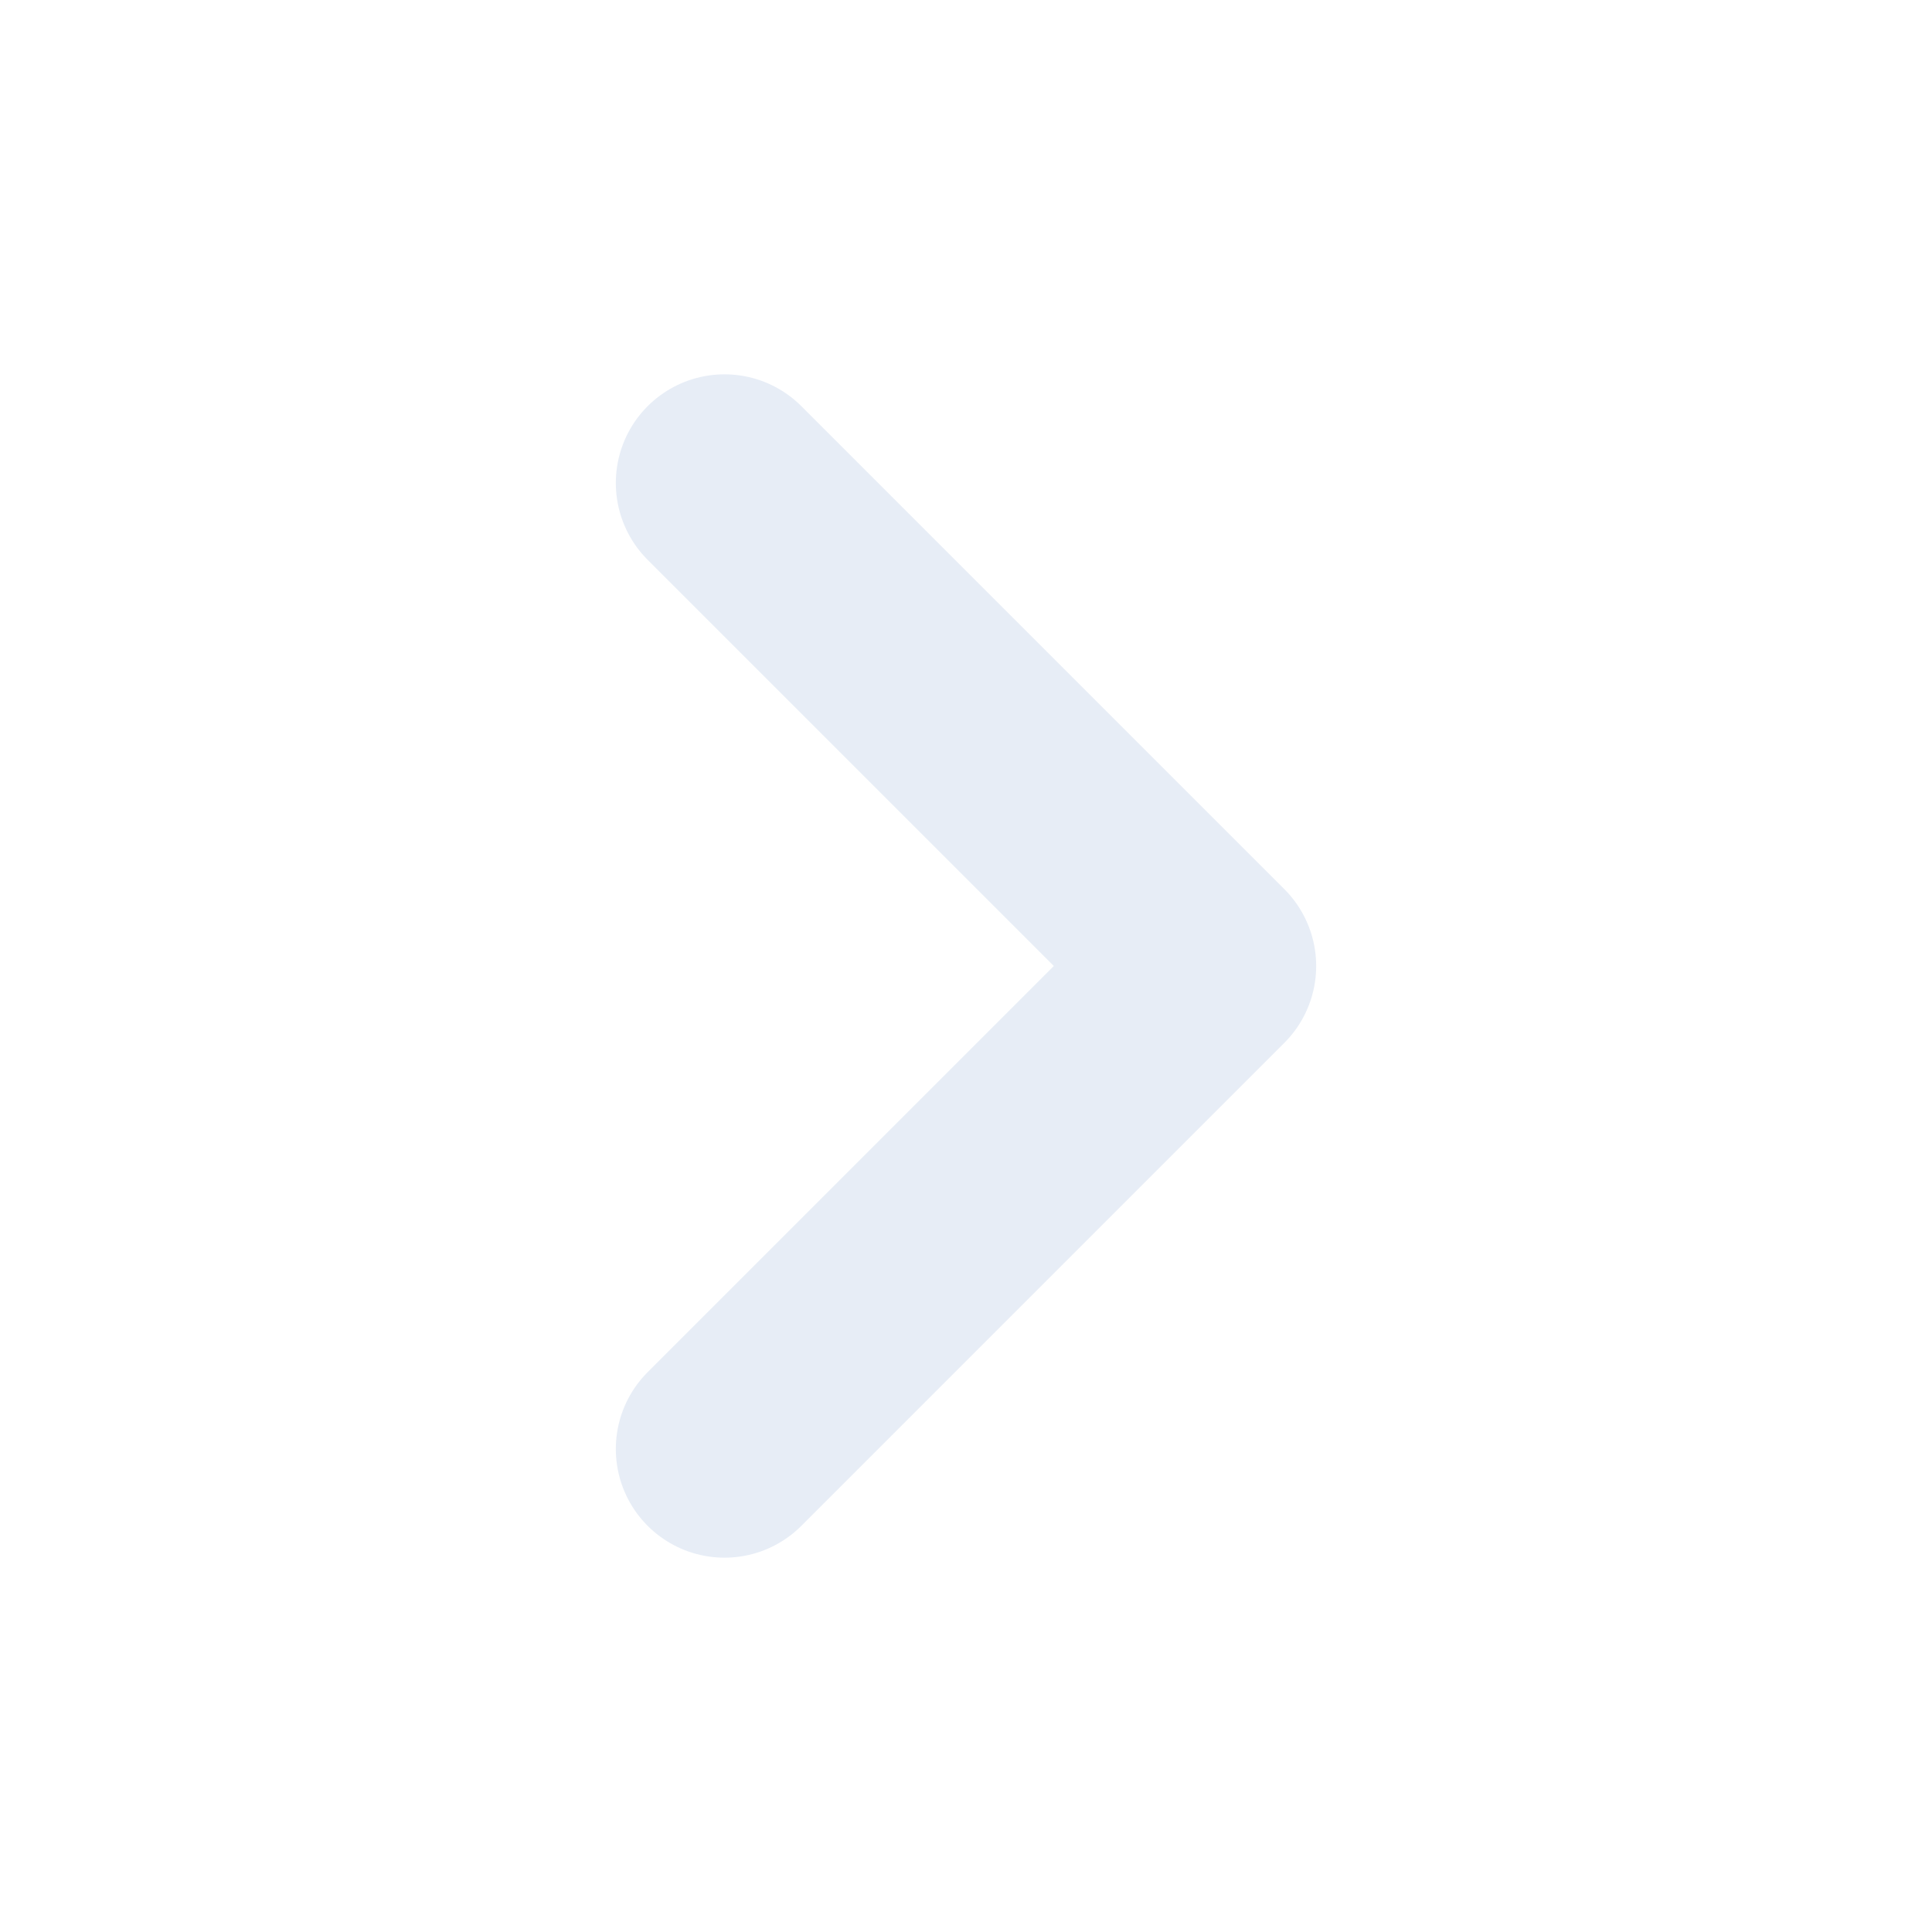
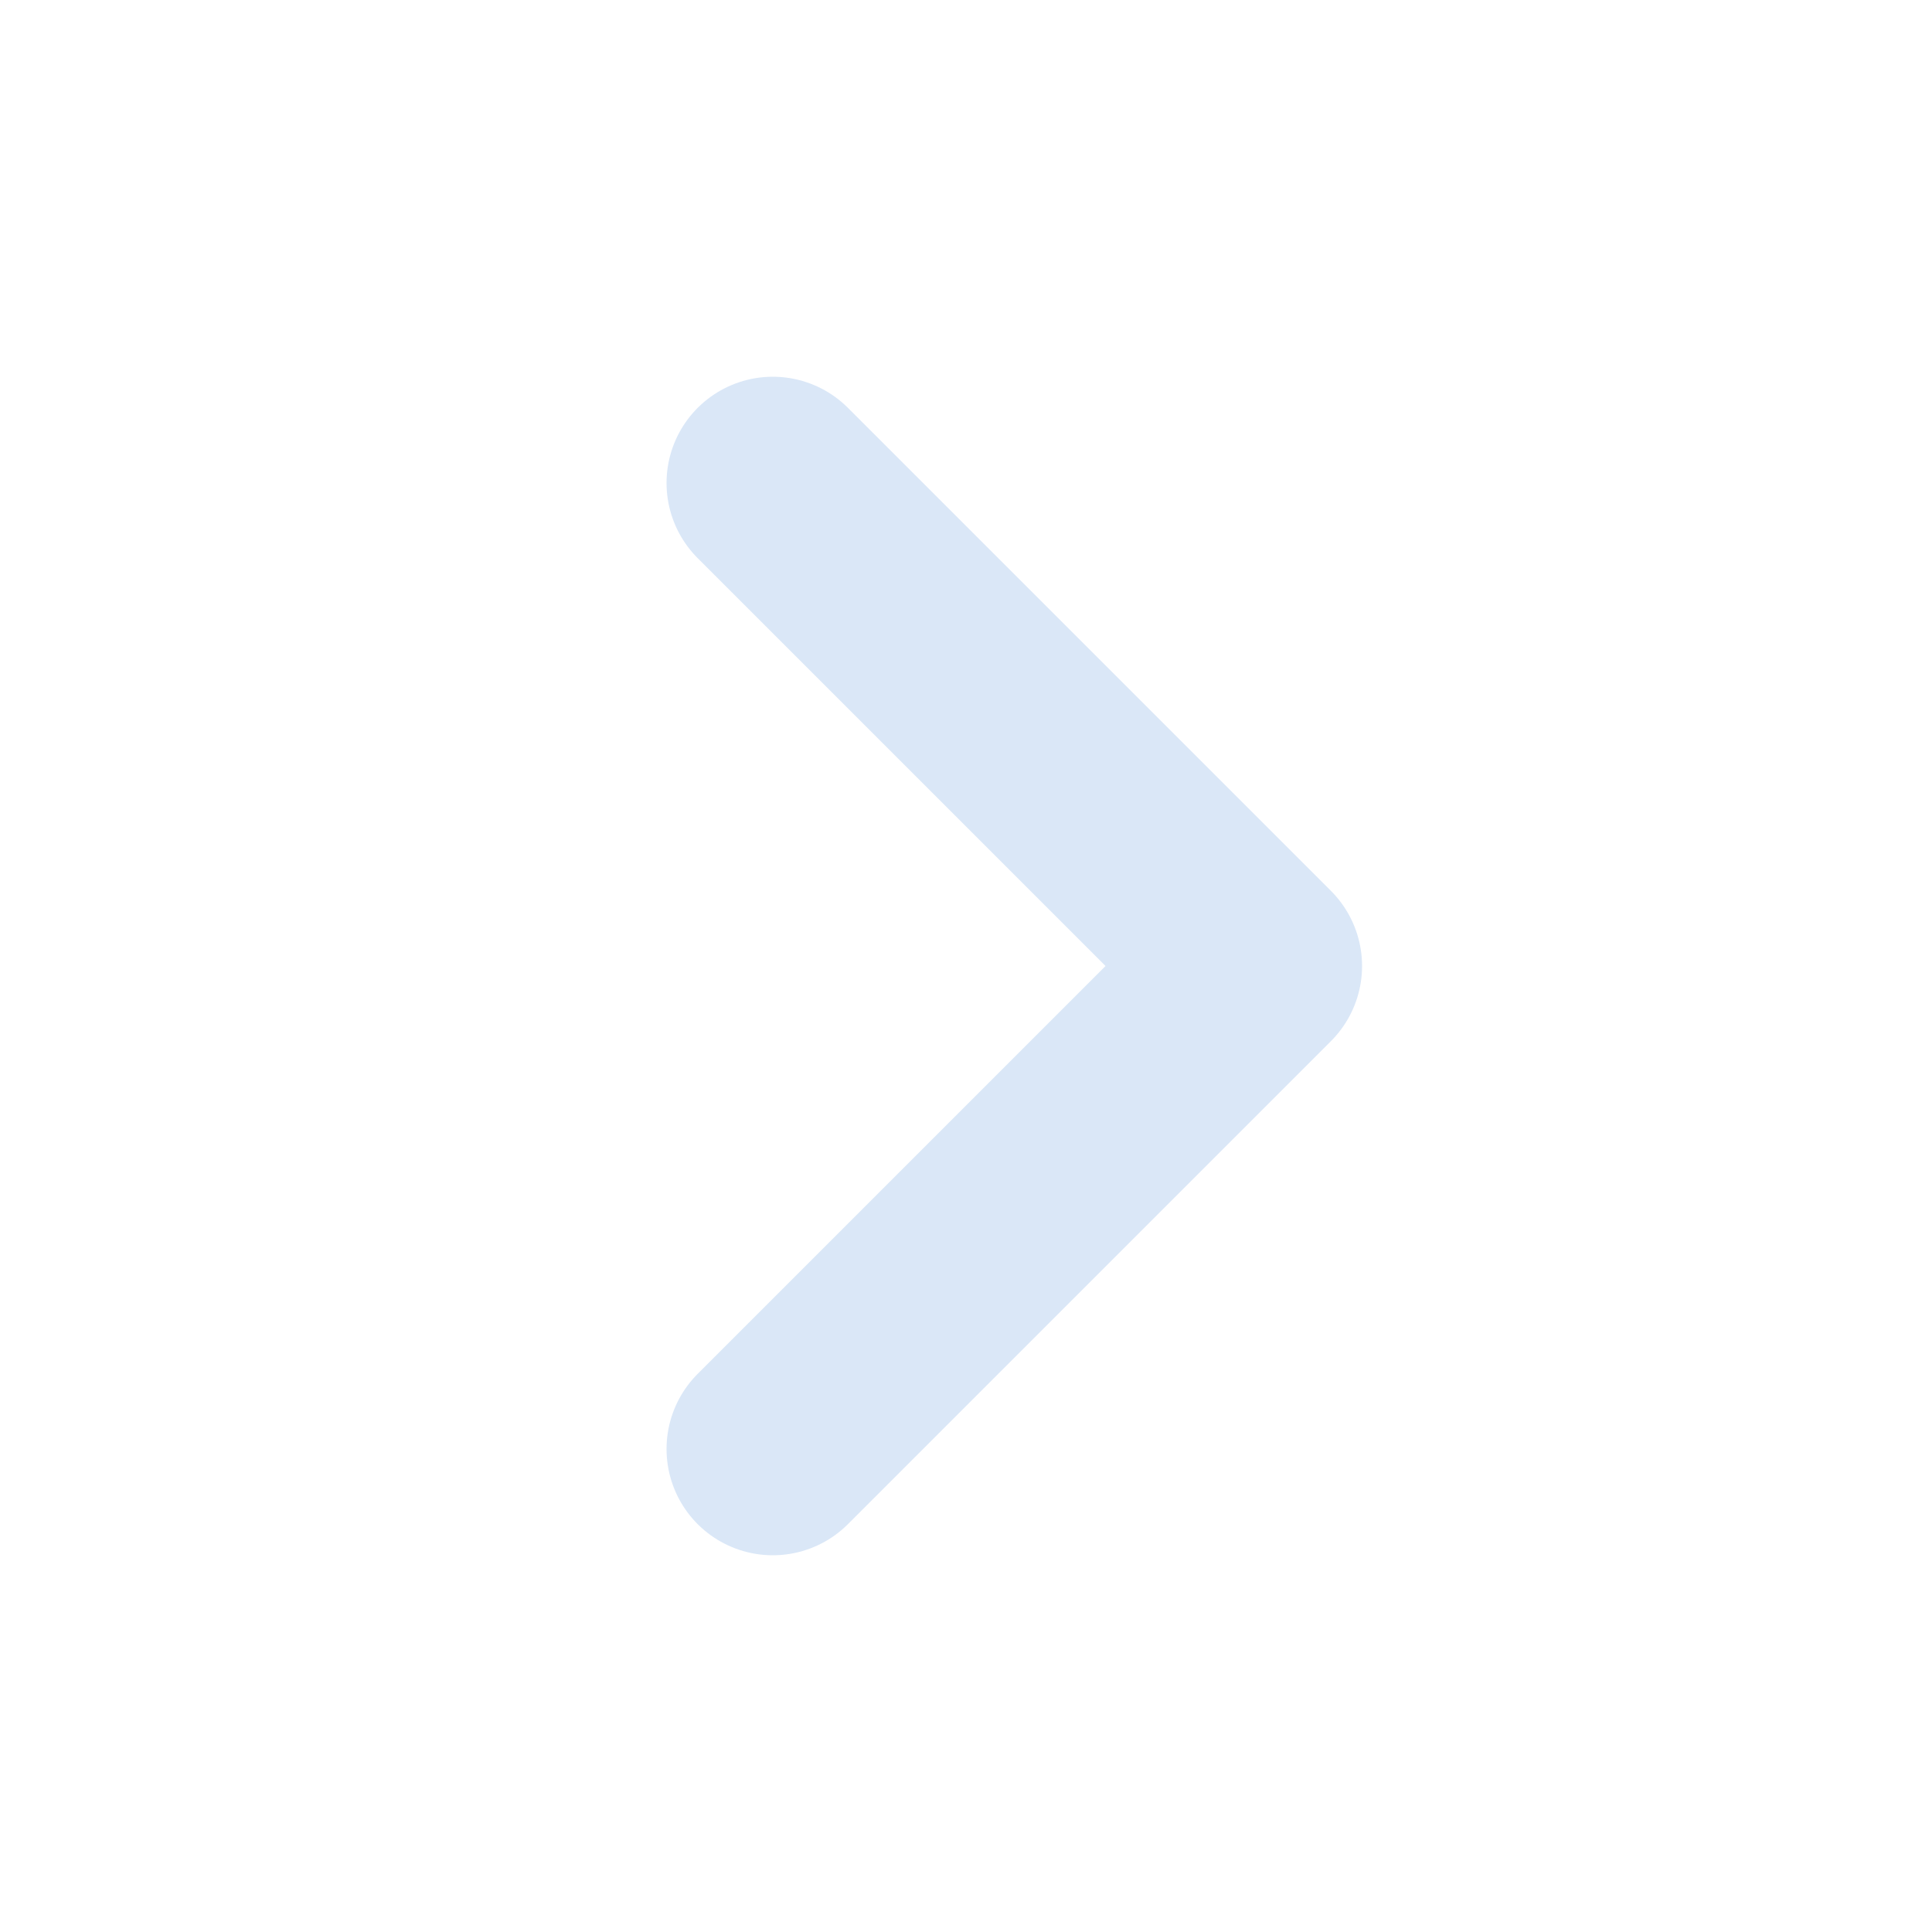
- <svg xmlns="http://www.w3.org/2000/svg" width="16" height="16" viewBox="0 0 16 16">
-   <polyline points="6 4 10 8 6 12" fill="none" stroke="#e7edf6" stroke-width="1.8" stroke-linecap="round" stroke-linejoin="round" />
+ <svg xmlns="http://www.w3.org/2000/svg" width="20" height="20" viewBox="0 0 20 20">
+   <polyline points="8 5 13 10 8 15" fill="none" stroke="#dae7f7" stroke-width="2.2" stroke-linecap="round" stroke-linejoin="round" />
</svg>
